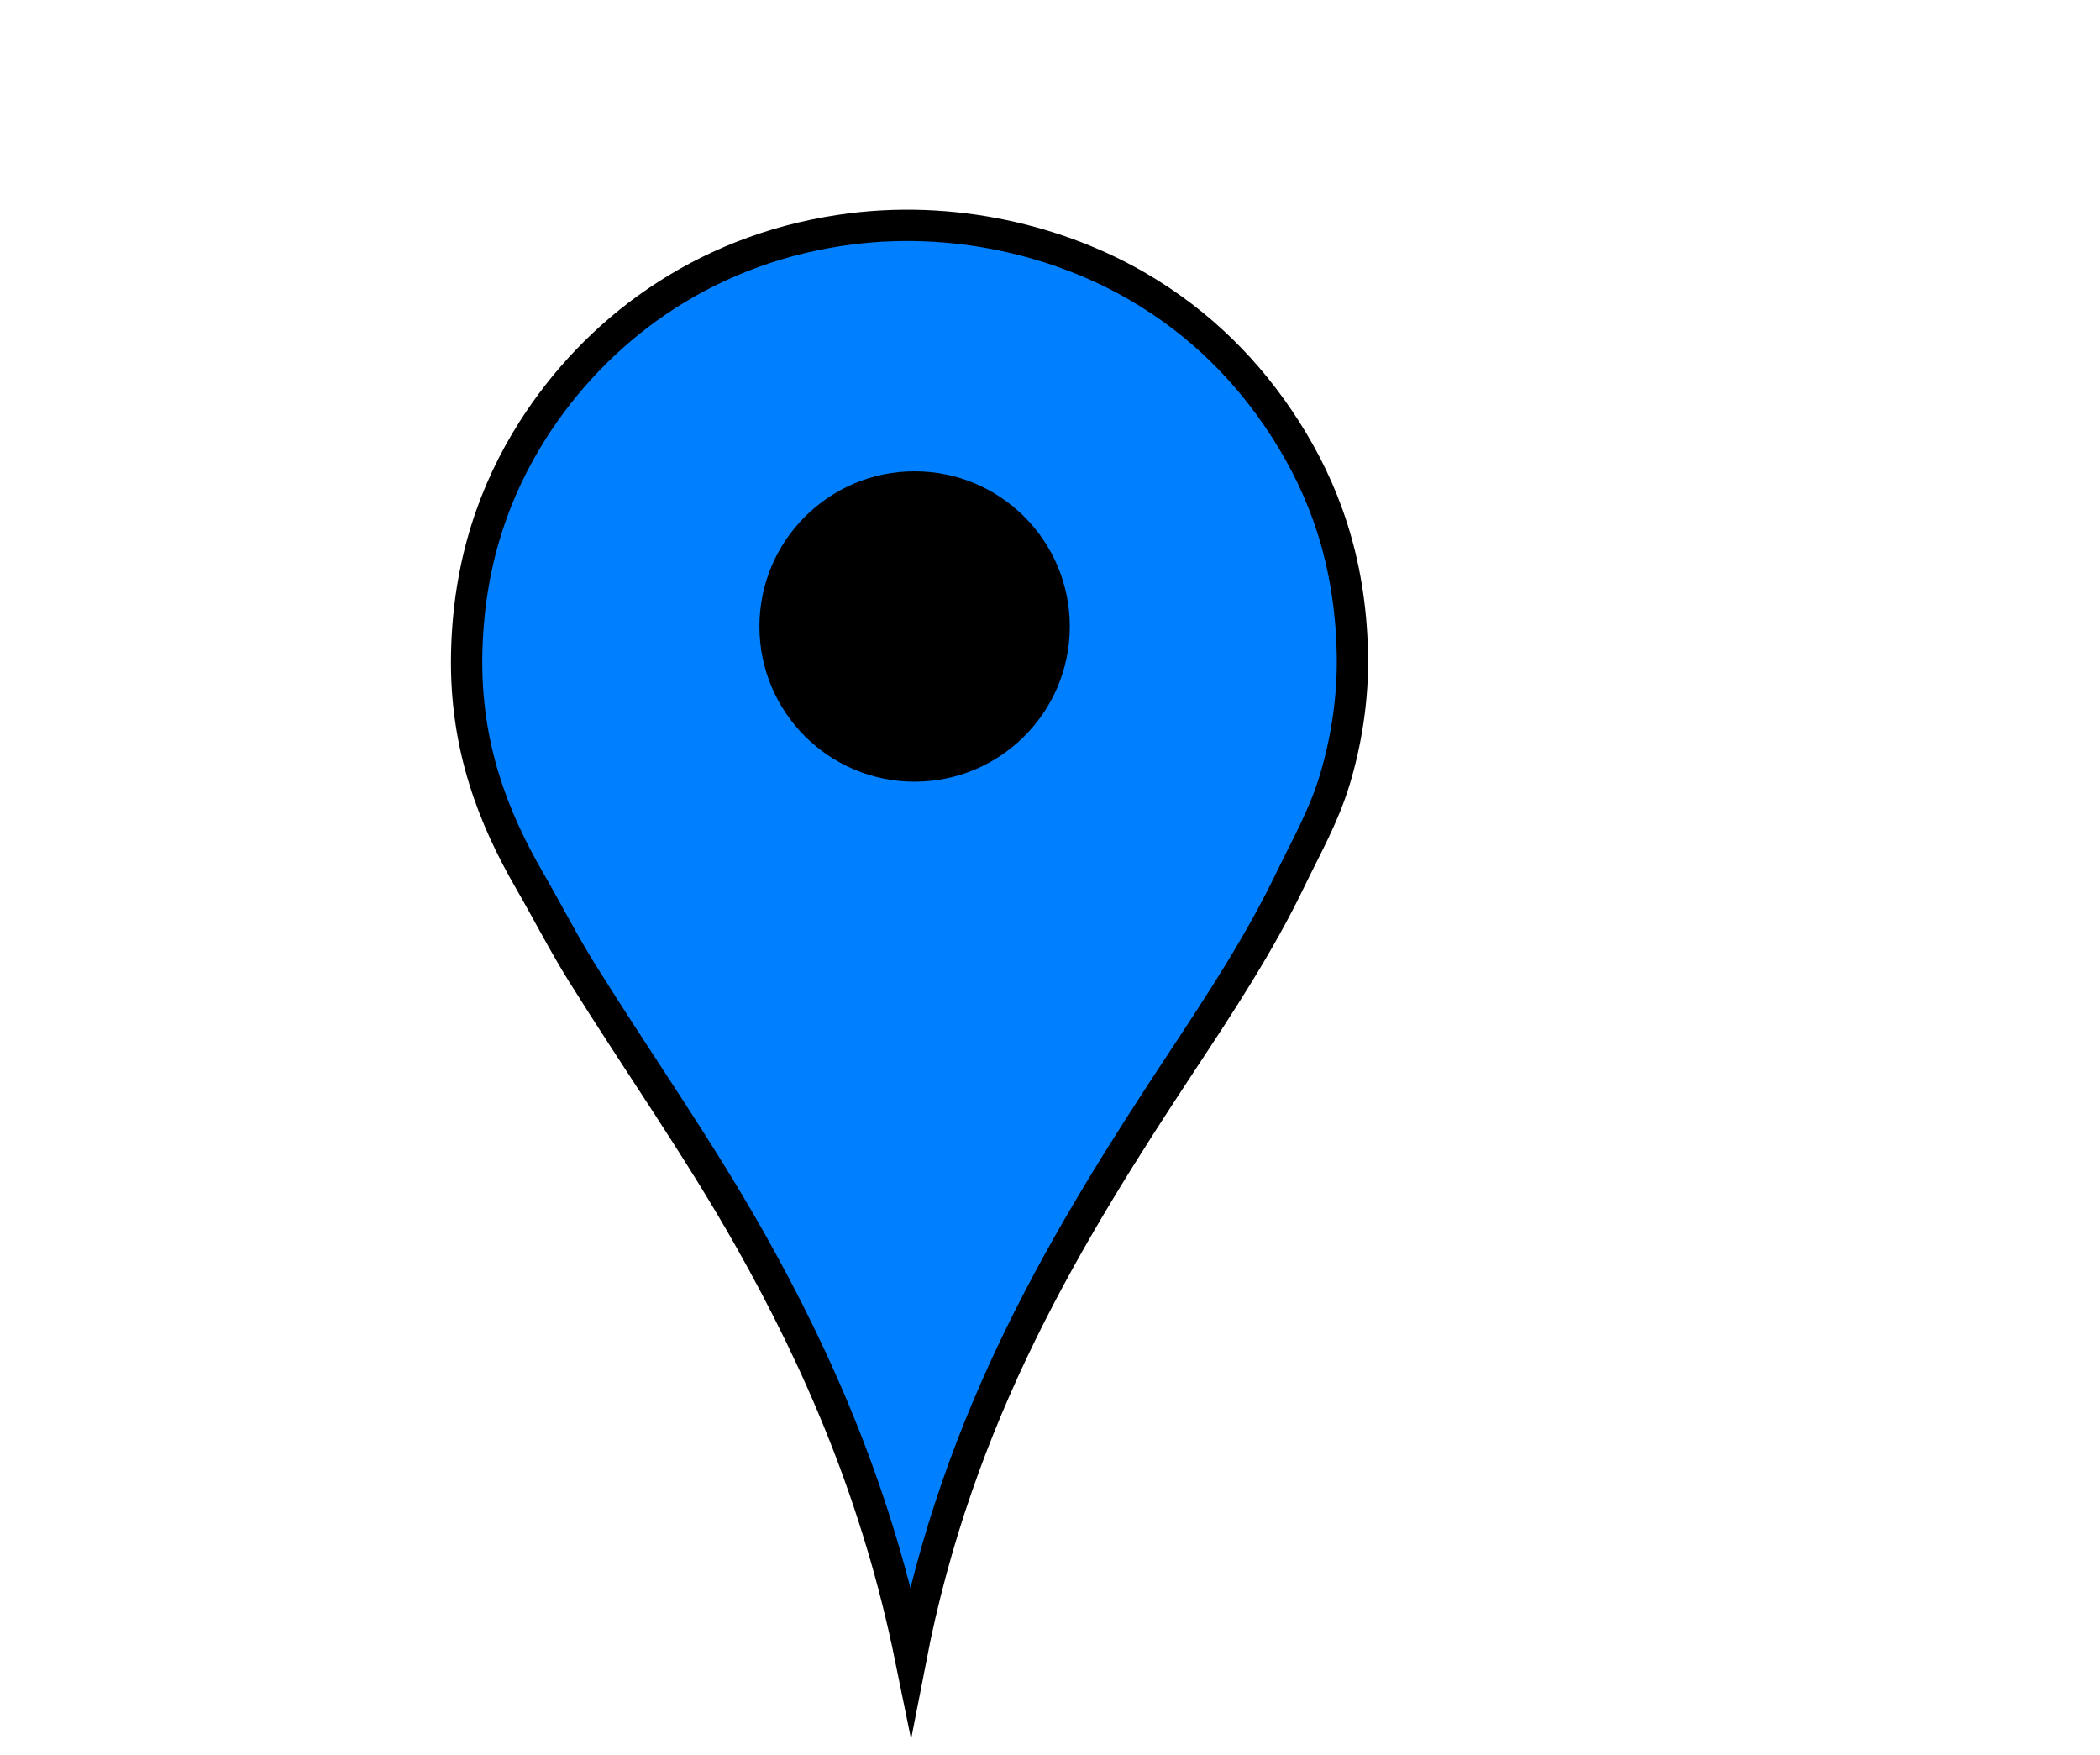
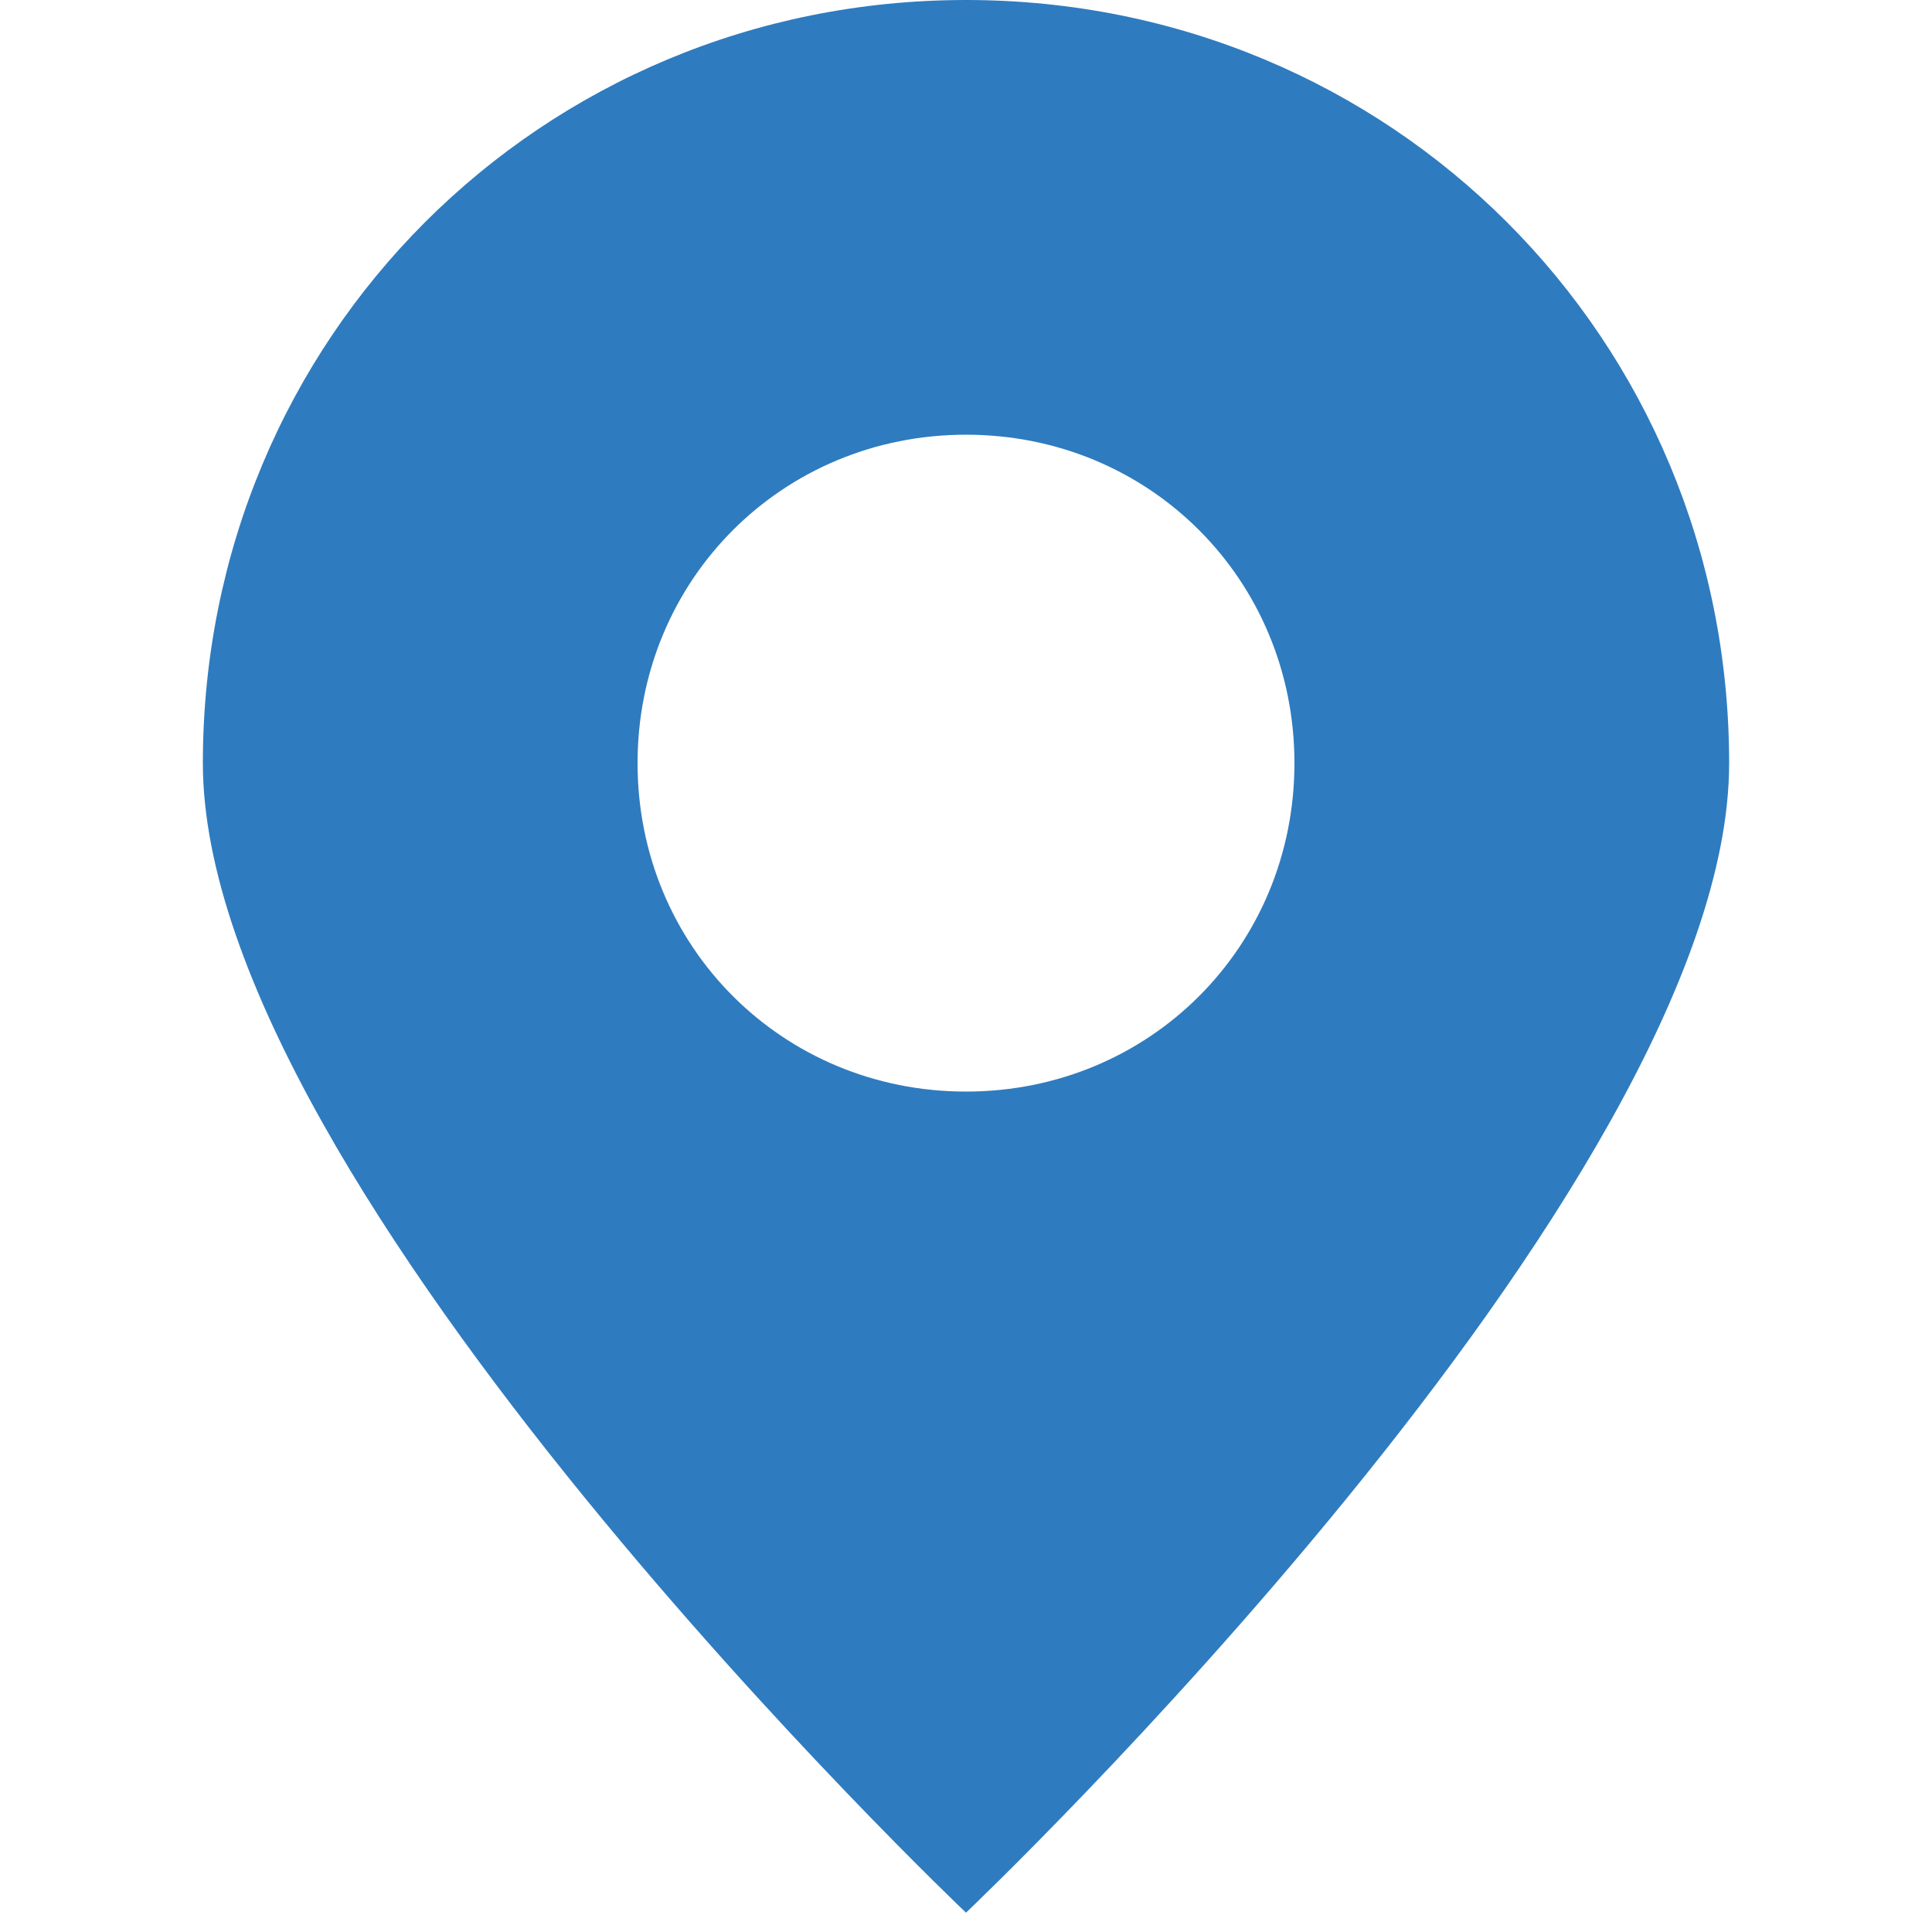
- <svg xmlns="http://www.w3.org/2000/svg" width="2481" height="2073">
-   <g>
-     <path id="svg_2" d="m1075.94,1959.629c-38.766,-190.301 -107.116,-348.665 -189.903,-495.44c-61.407,-108.872 -132.544,-209.363 -198.364,-314.938c-21.972,-35.244 -40.934,-72.477 -62.047,-109.054c-42.216,-73.137 -76.444,-157.935 -74.269,-267.932c2.125,-107.473 33.208,-193.684 78.03,-264.172c73.719,-115.935 197.201,-210.989 362.884,-235.969c135.466,-20.424 262.475,14.082 352.543,66.748c73.6,43.038 130.596,100.527 173.92,168.28c45.22,70.716 76.359,154.26 78.971,263.232c1.337,55.83 -7.805,107.532 -20.684,150.418c-13.034,43.409 -33.996,79.695 -52.646,118.454c-36.406,75.659 -82.049,144.982 -127.855,214.346c-136.437,206.606 -264.496,417.31 -320.58,706.027z" stroke-miterlimit="10" stroke-width="37" stroke="#000000" fill="#007fff" clip-rule="evenodd" fill-rule="evenodd" />
-     <circle fill="black" id="svg_4" r="183.332" cy="740.047" cx="1080.546" clip-rule="evenodd" fill-rule="evenodd" />
-   </g>
+ <svg xmlns="http://www.w3.org/2000/svg" viewBox="0 0 20 20">
+   <path fill="#2F7BBF" d="M10 0C5.6 0 2.1 3.5 2.1 7.9S10 19.8 10 19.8s7.9-7.5 7.9-11.9S14.4 0 10 0zm0 11.3c-1.9 0-3.4-1.5-3.4-3.4S8.1 4.5 10 4.5s3.4 1.5 3.4 3.4-1.5 3.4-3.4 3.4z" />
</svg>
